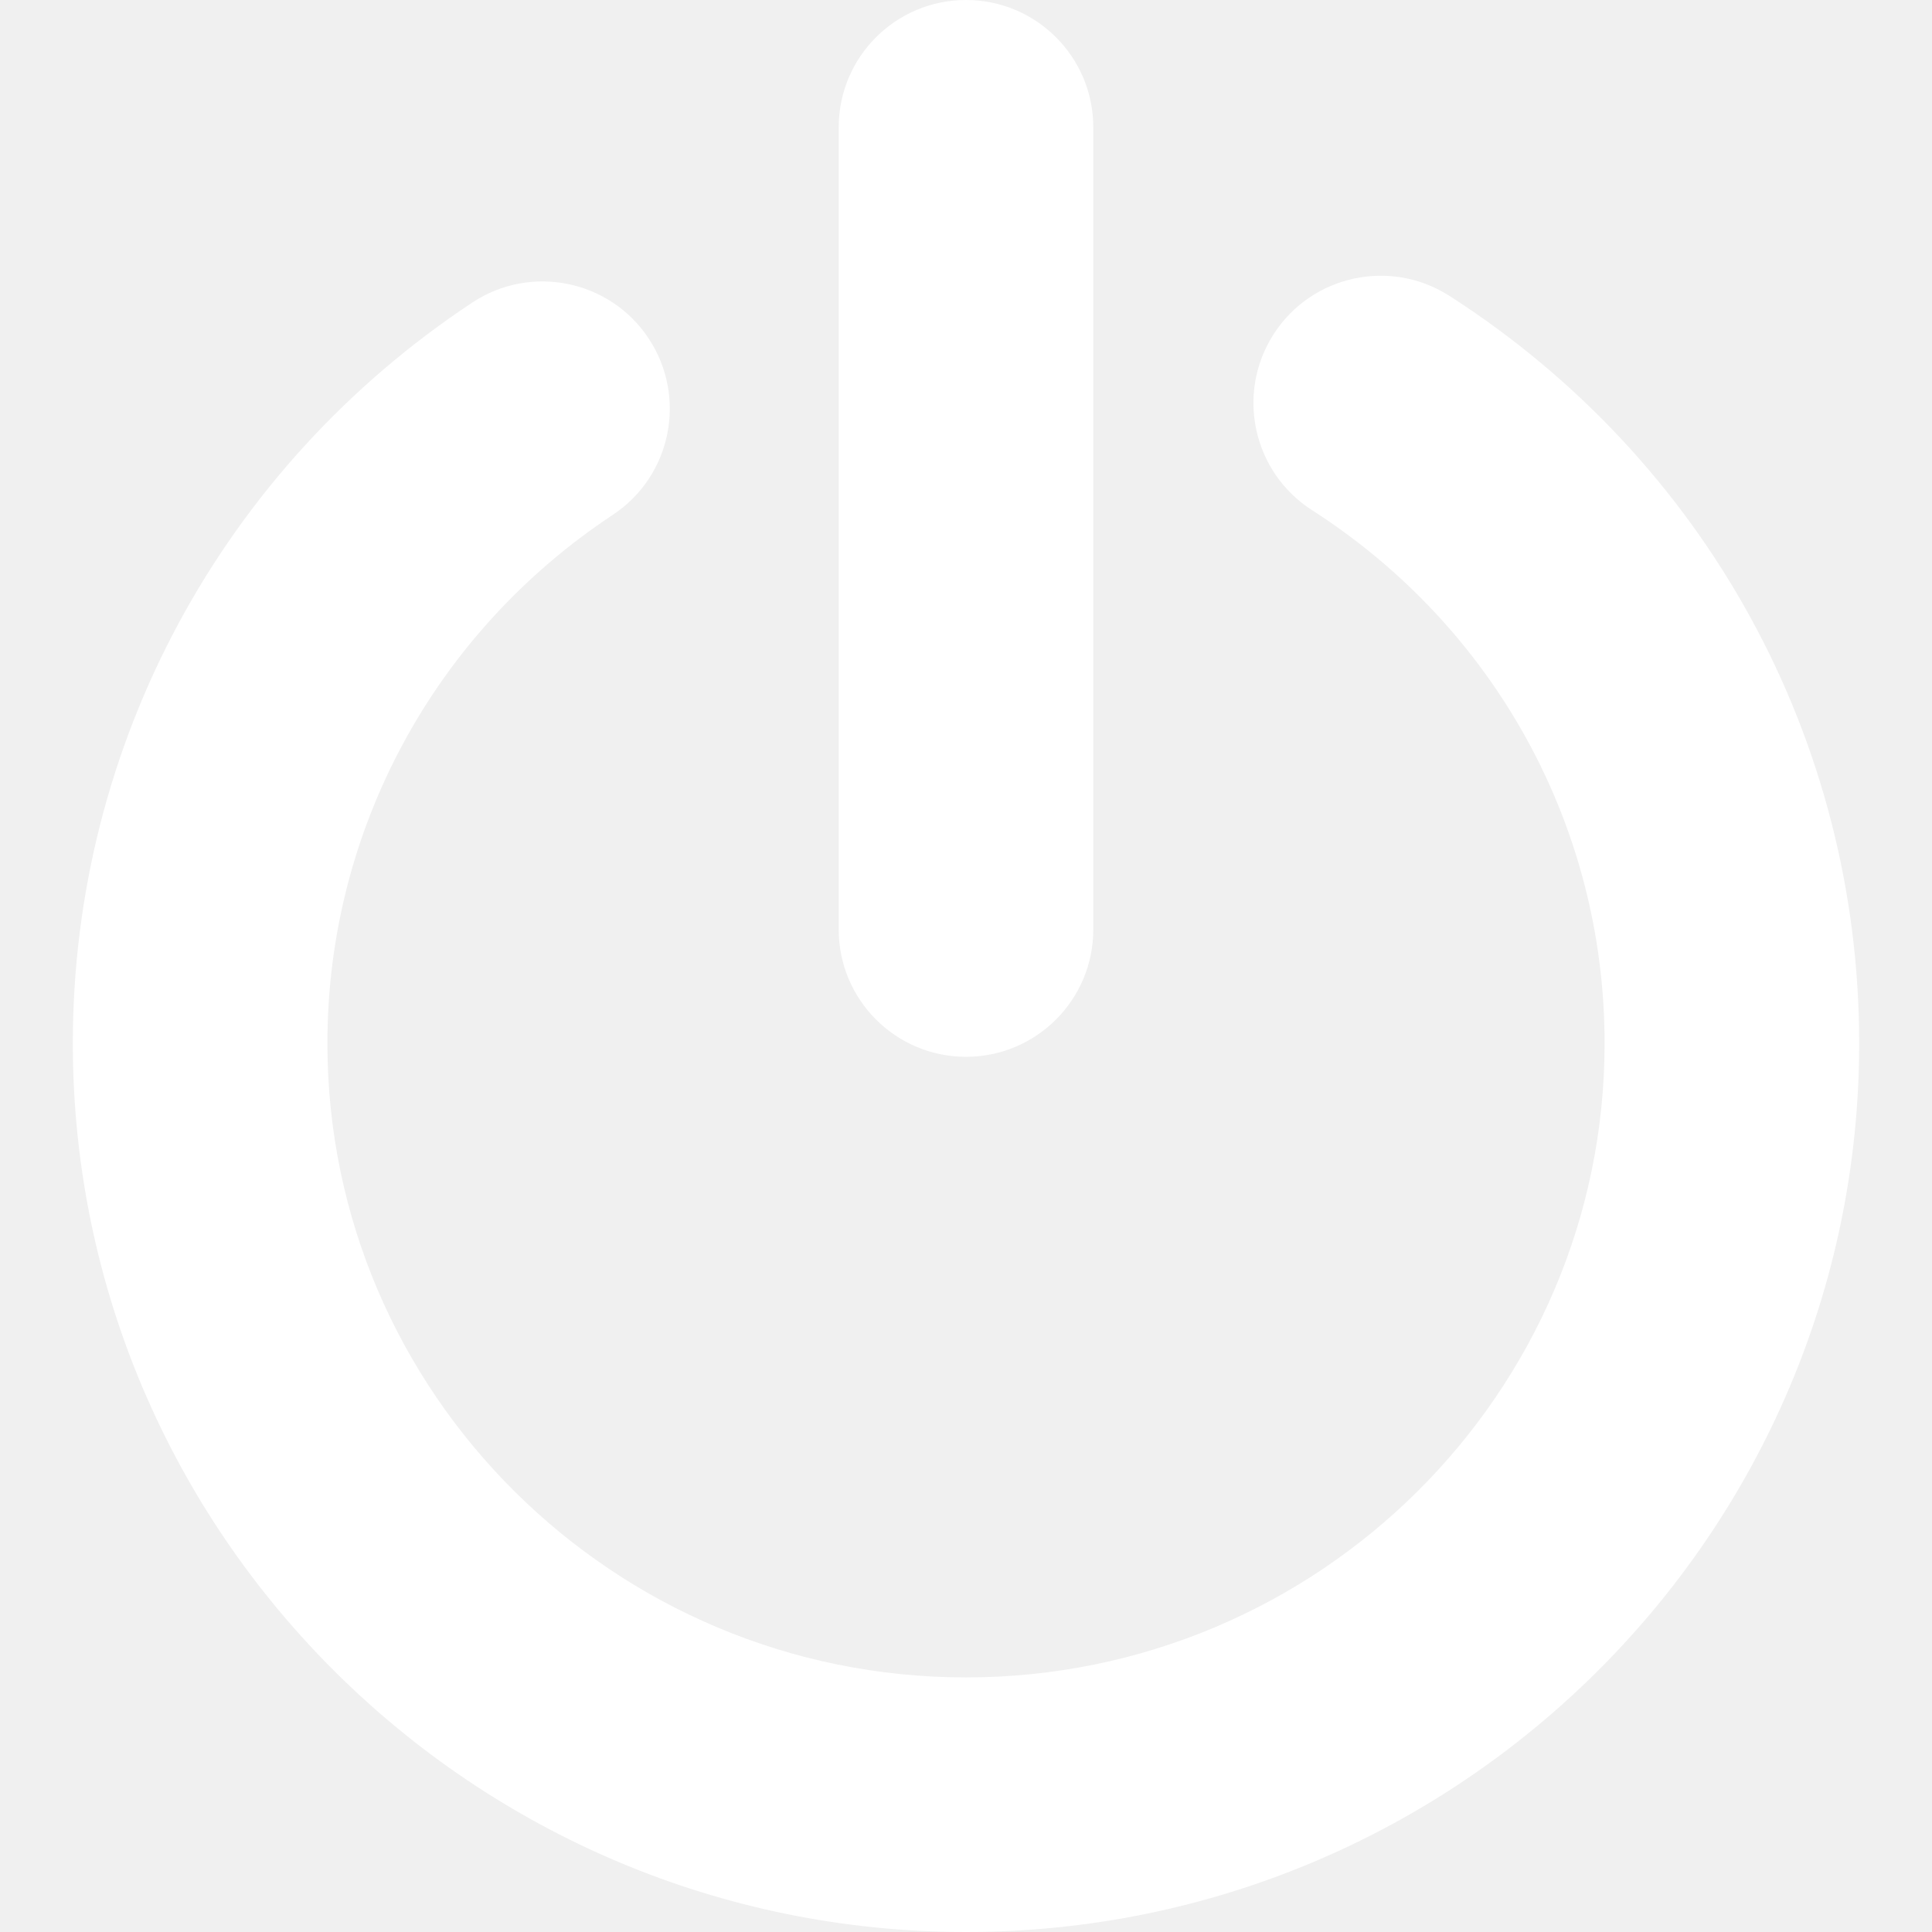
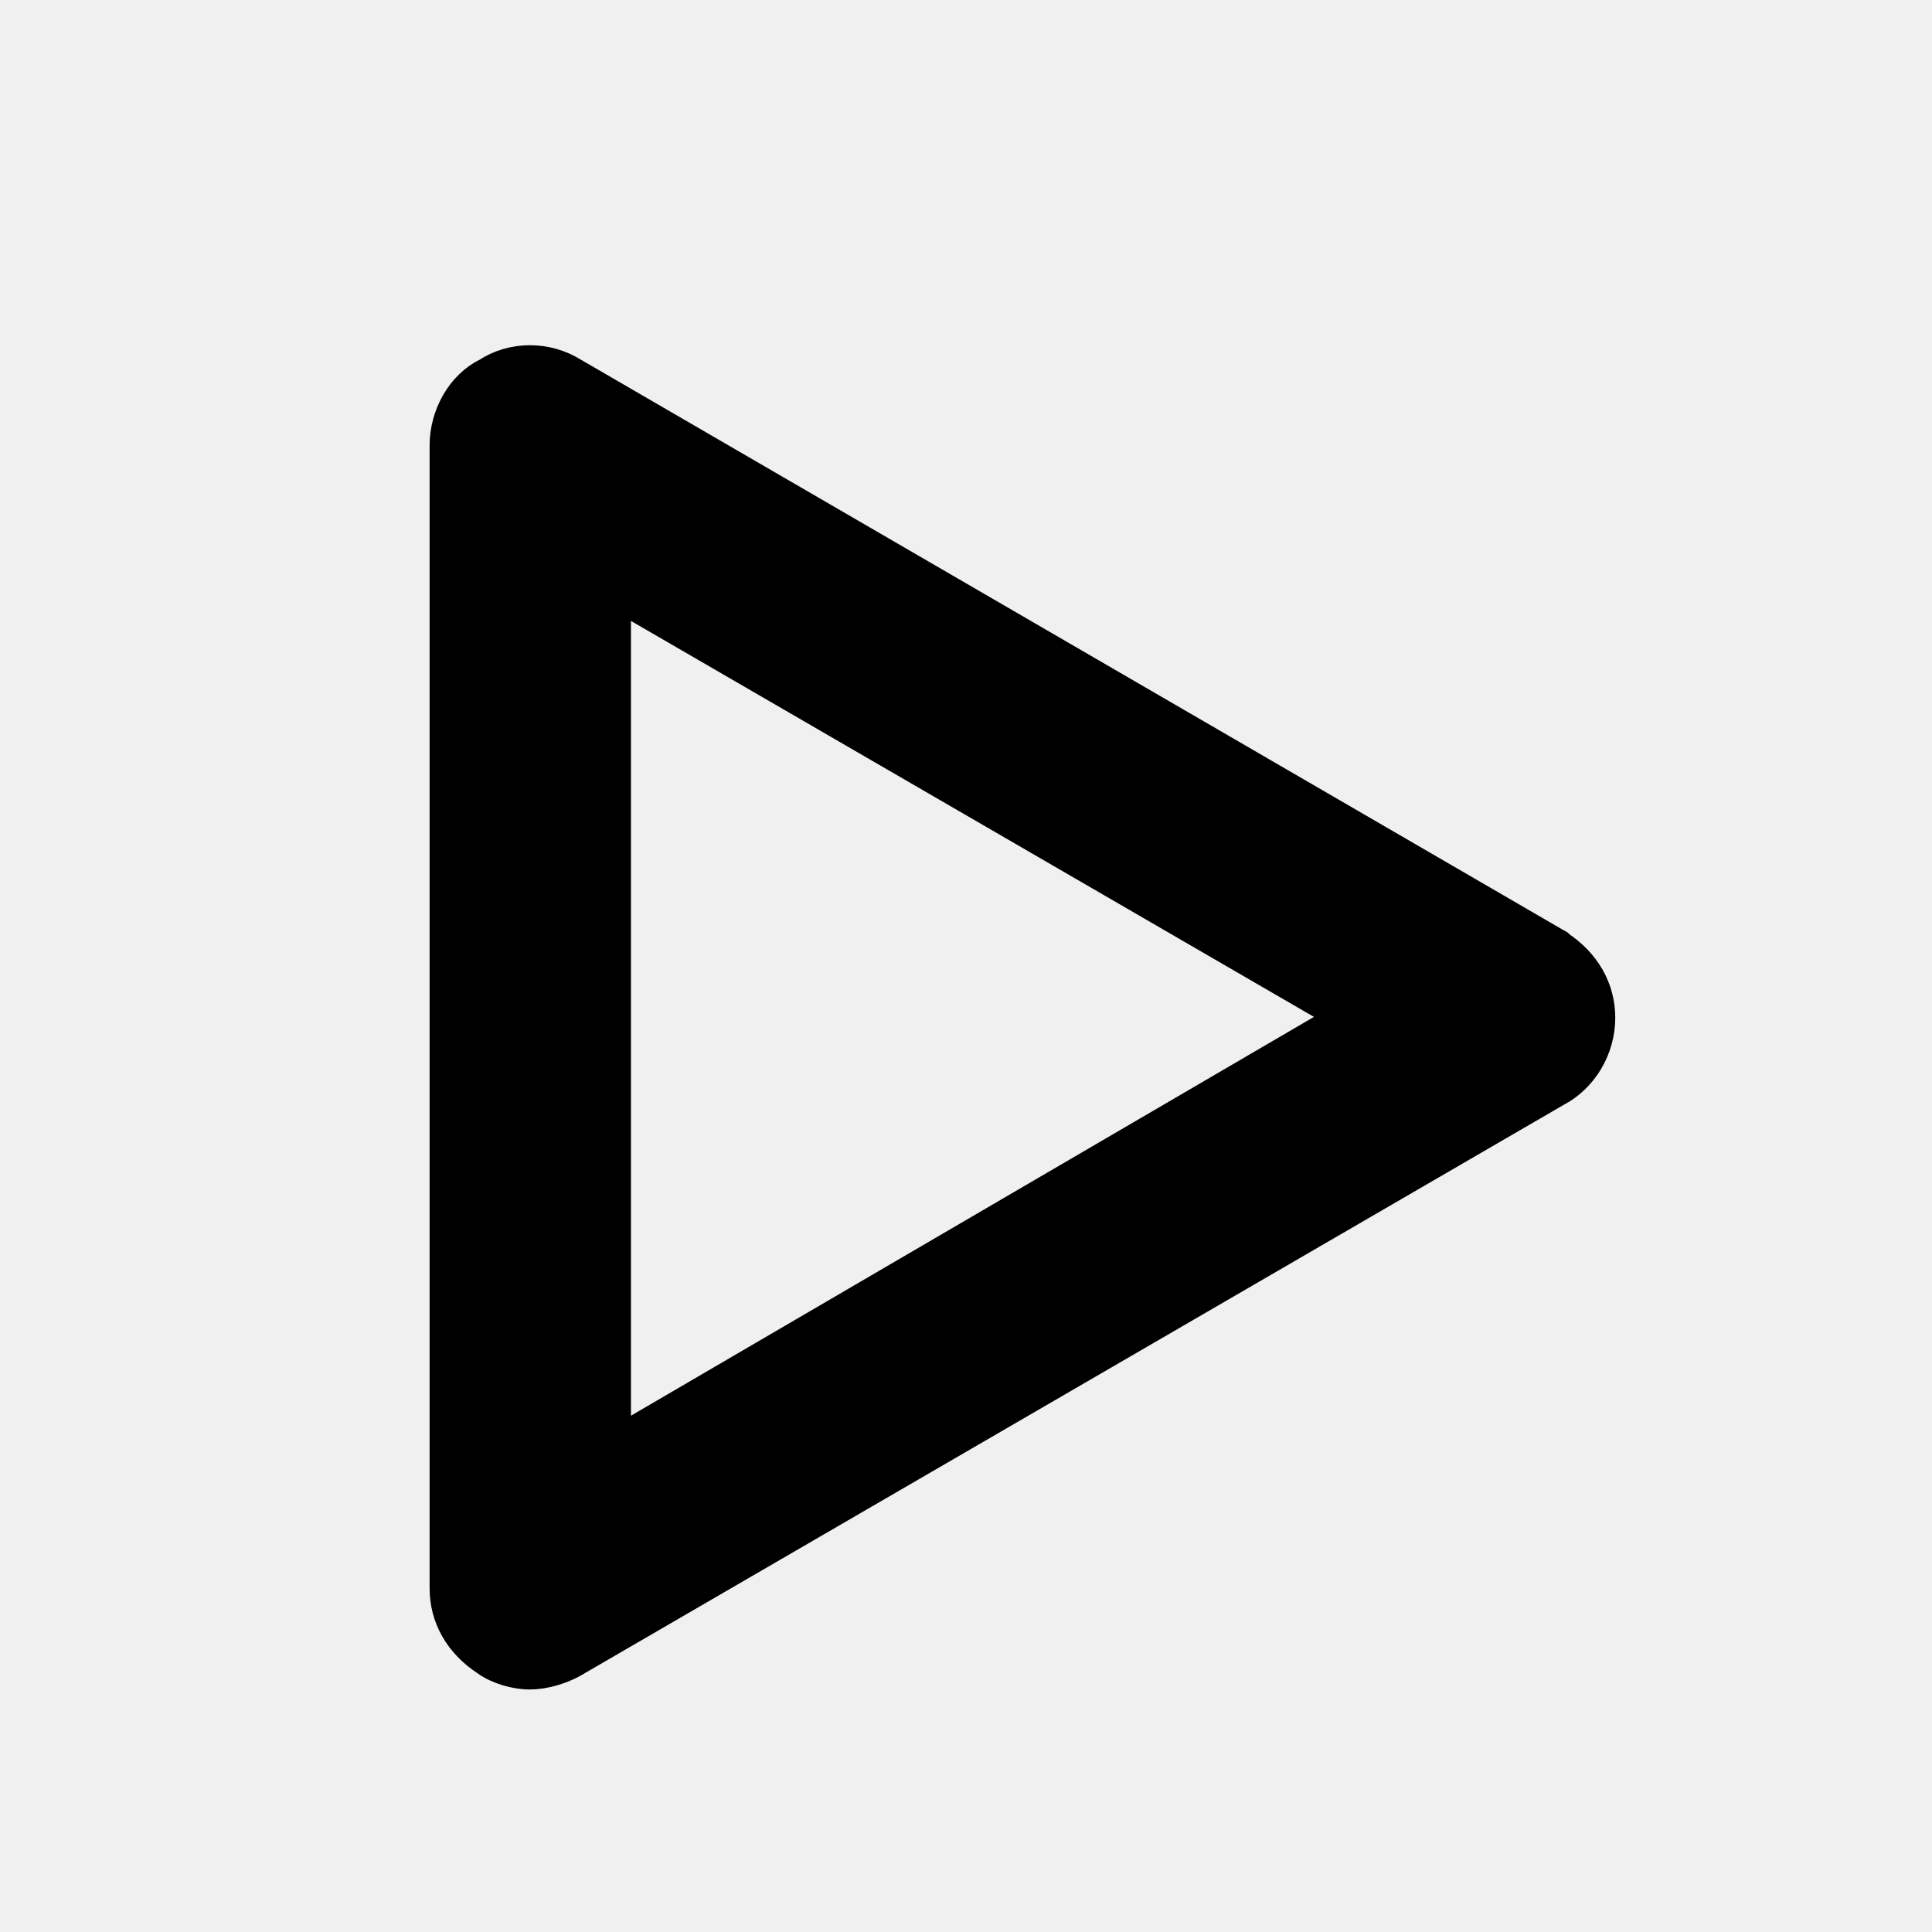
- <svg xmlns="http://www.w3.org/2000/svg" width="1024" height="1024" viewBox="0 0 1024 1024" preserveAspectRatio="xMidYMid">
-   <path d="M985.403 552.96C985.403 812.702 773.041 1024 512 1024S38.597 812.702 38.597 552.96c0-158.208 79.163-304.955 211.771-392.625 31.074-20.52 72.94-11.973 93.46 19.101s12.012 72.94-19.062 93.46c-94.681 62.622-151.237 167.306-151.237 280.064 0 185.344 151.788 336.108 338.471 336.108S850.471 738.304 850.471 552.96c0-114.649-57.974-220.278-155.096-282.585-31.35-20.125-40.448-61.833-20.362-93.184s61.794-40.448 93.184-20.4c135.995 87.236 217.206 235.362 217.206 396.169zM512 560.128c37.258 0 67.466-30.208 67.466-67.466V67.466C579.466 30.208 549.258 0 512 0s-67.466 30.208-67.466 67.466v425.196c0 37.258 30.208 67.466 67.466 67.466z" fill="white" stroke="none" />
+ <svg xmlns="http://www.w3.org/2000/svg" width="190" height="190" viewBox="0 0 190 190" preserveAspectRatio="xMidYMid">
+   <path d="M52.1,164.5c-1.4,0-3.1-0.5-4.2-1.3c-2.6-1.7-4-4.2-4-7V43.8c0-2.9,1.6-5.8,4.1-7c1.2-0.8,2.7-1.2,4.1-1.2c1.5,0,2.9,0.4,4.2,1.2L153.1,93c0,0,0.1,0,0.1,0.1c2.6,1.7,4,4.2,4,7c0,3-1.7,5.8-4.2,7.1l-96.8,56.2C55.1,164,53.5,164.5,52.1,164.5z M60.4,142.1l72.1-42.1L60.4,58.2V142.1z" fill="currentColor" stroke="currentColor" stroke-width="3.3" />
</svg>
